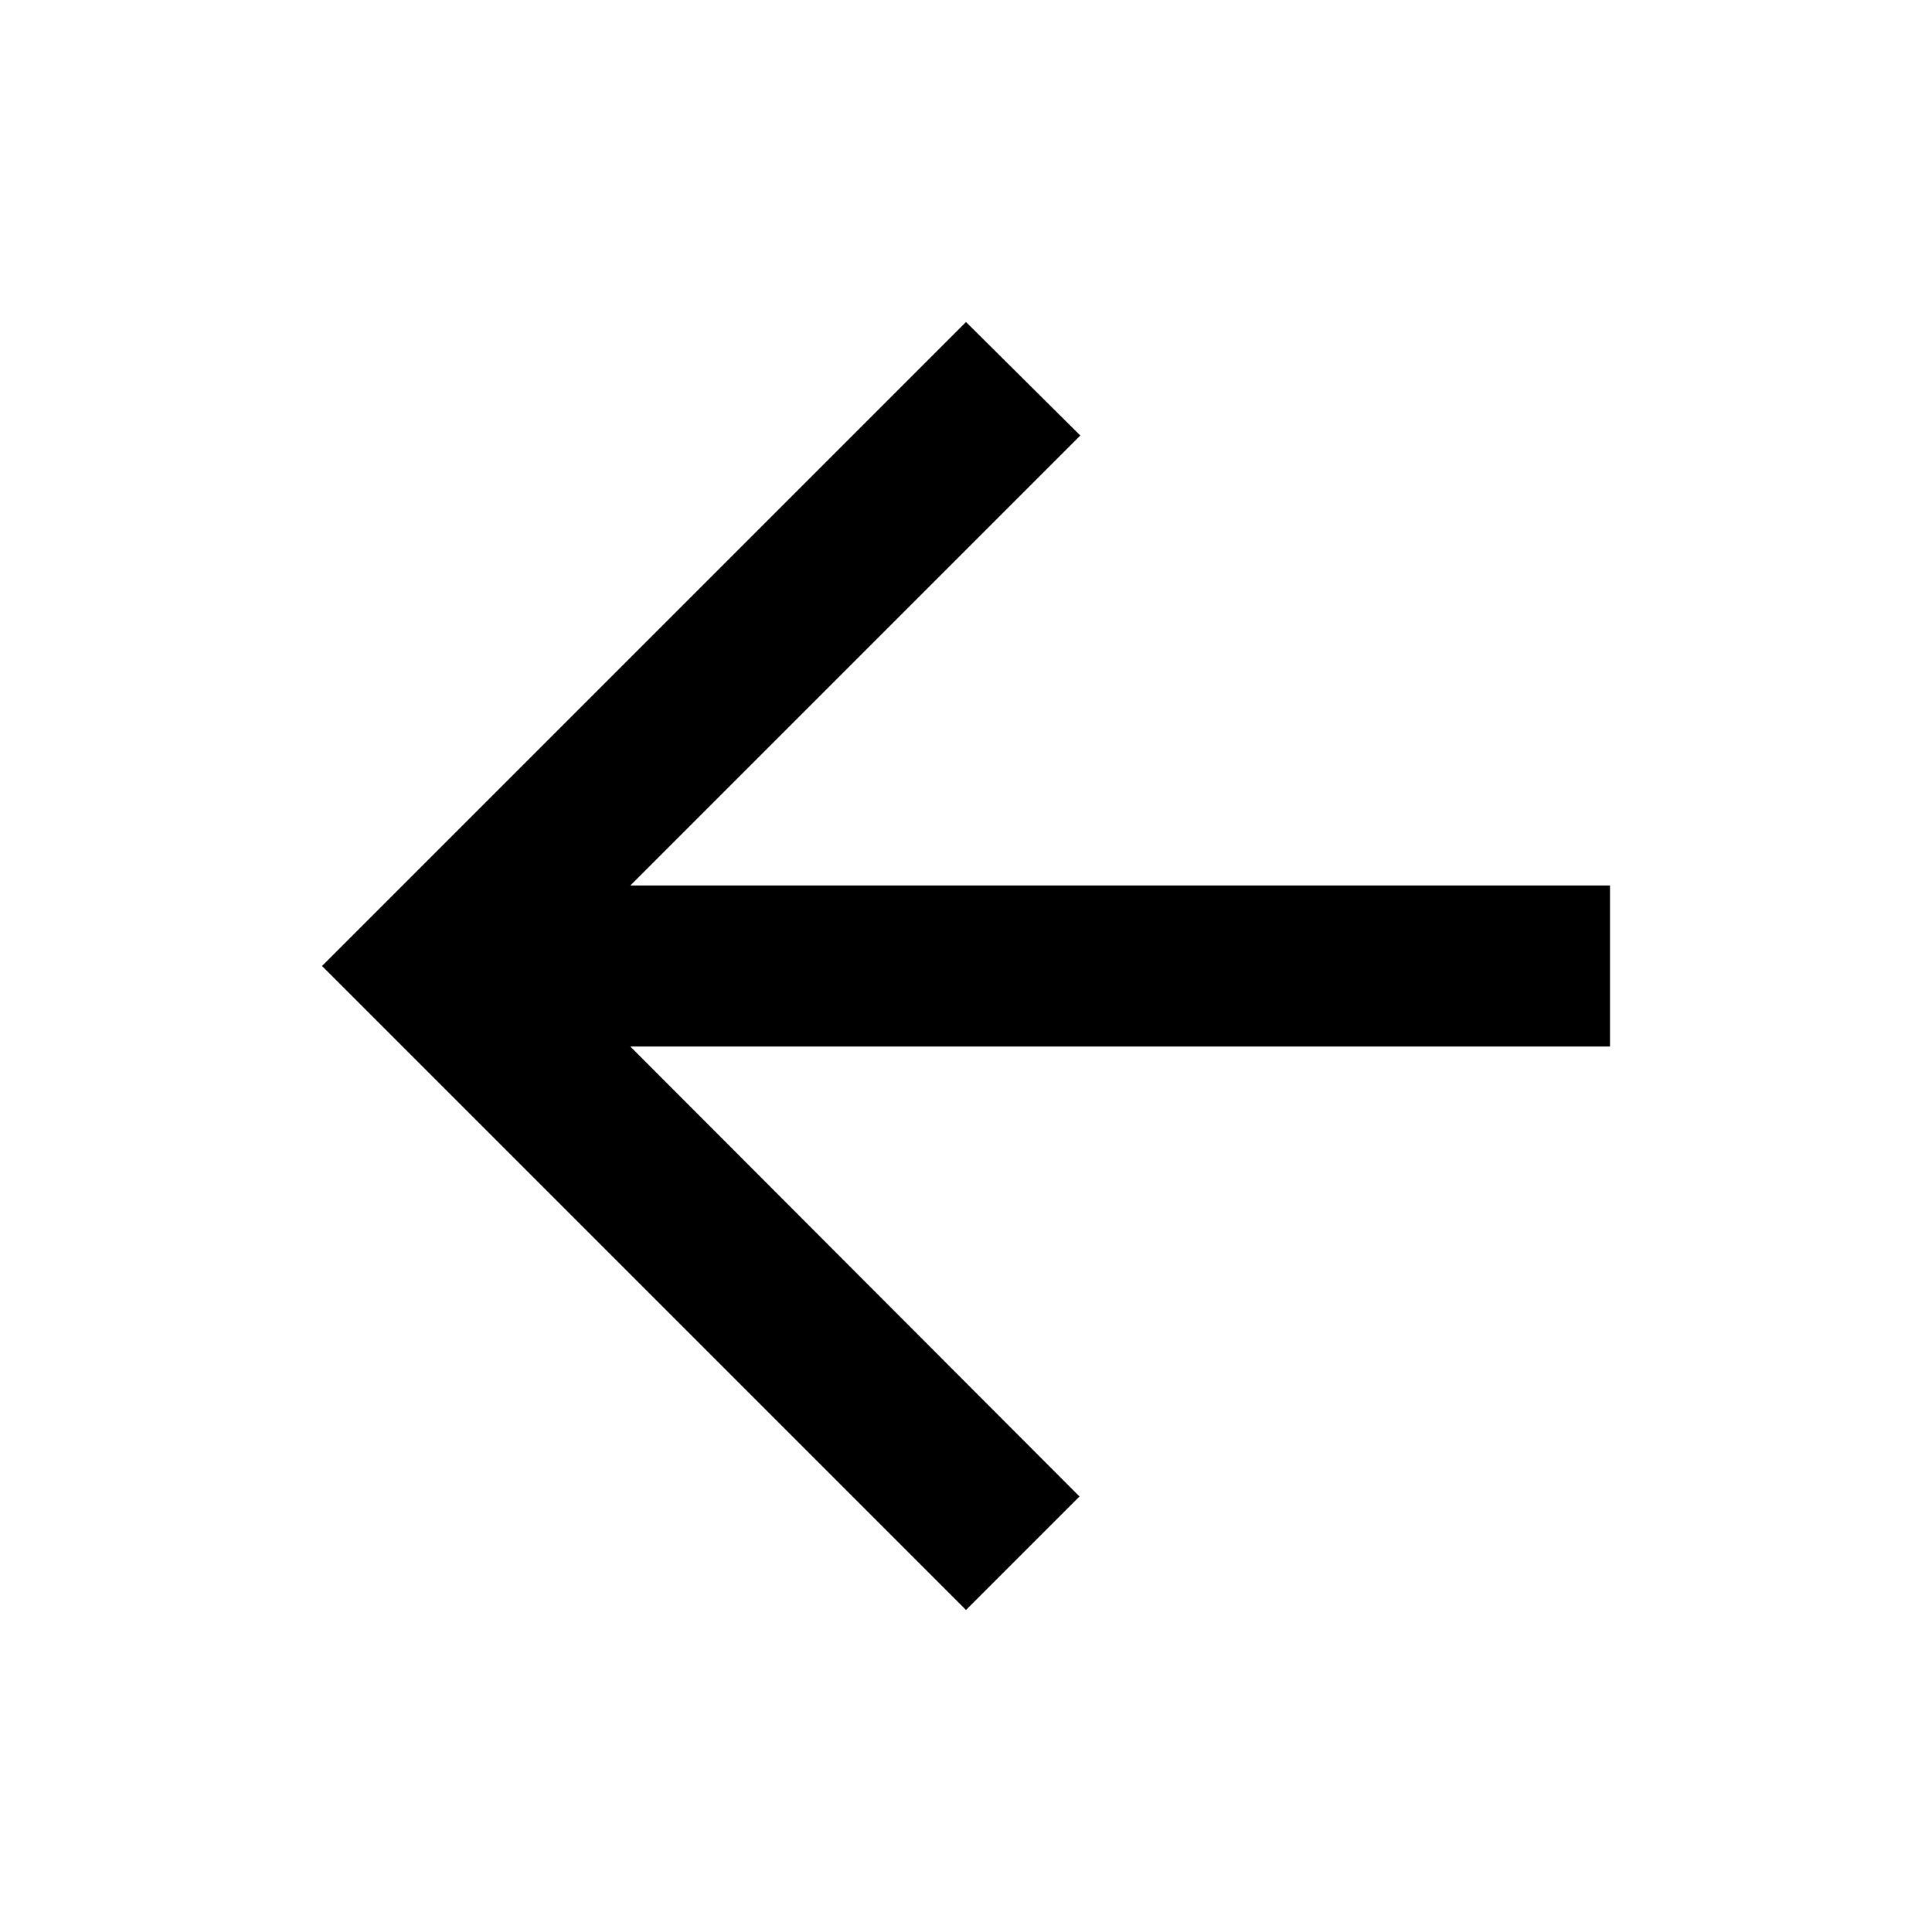
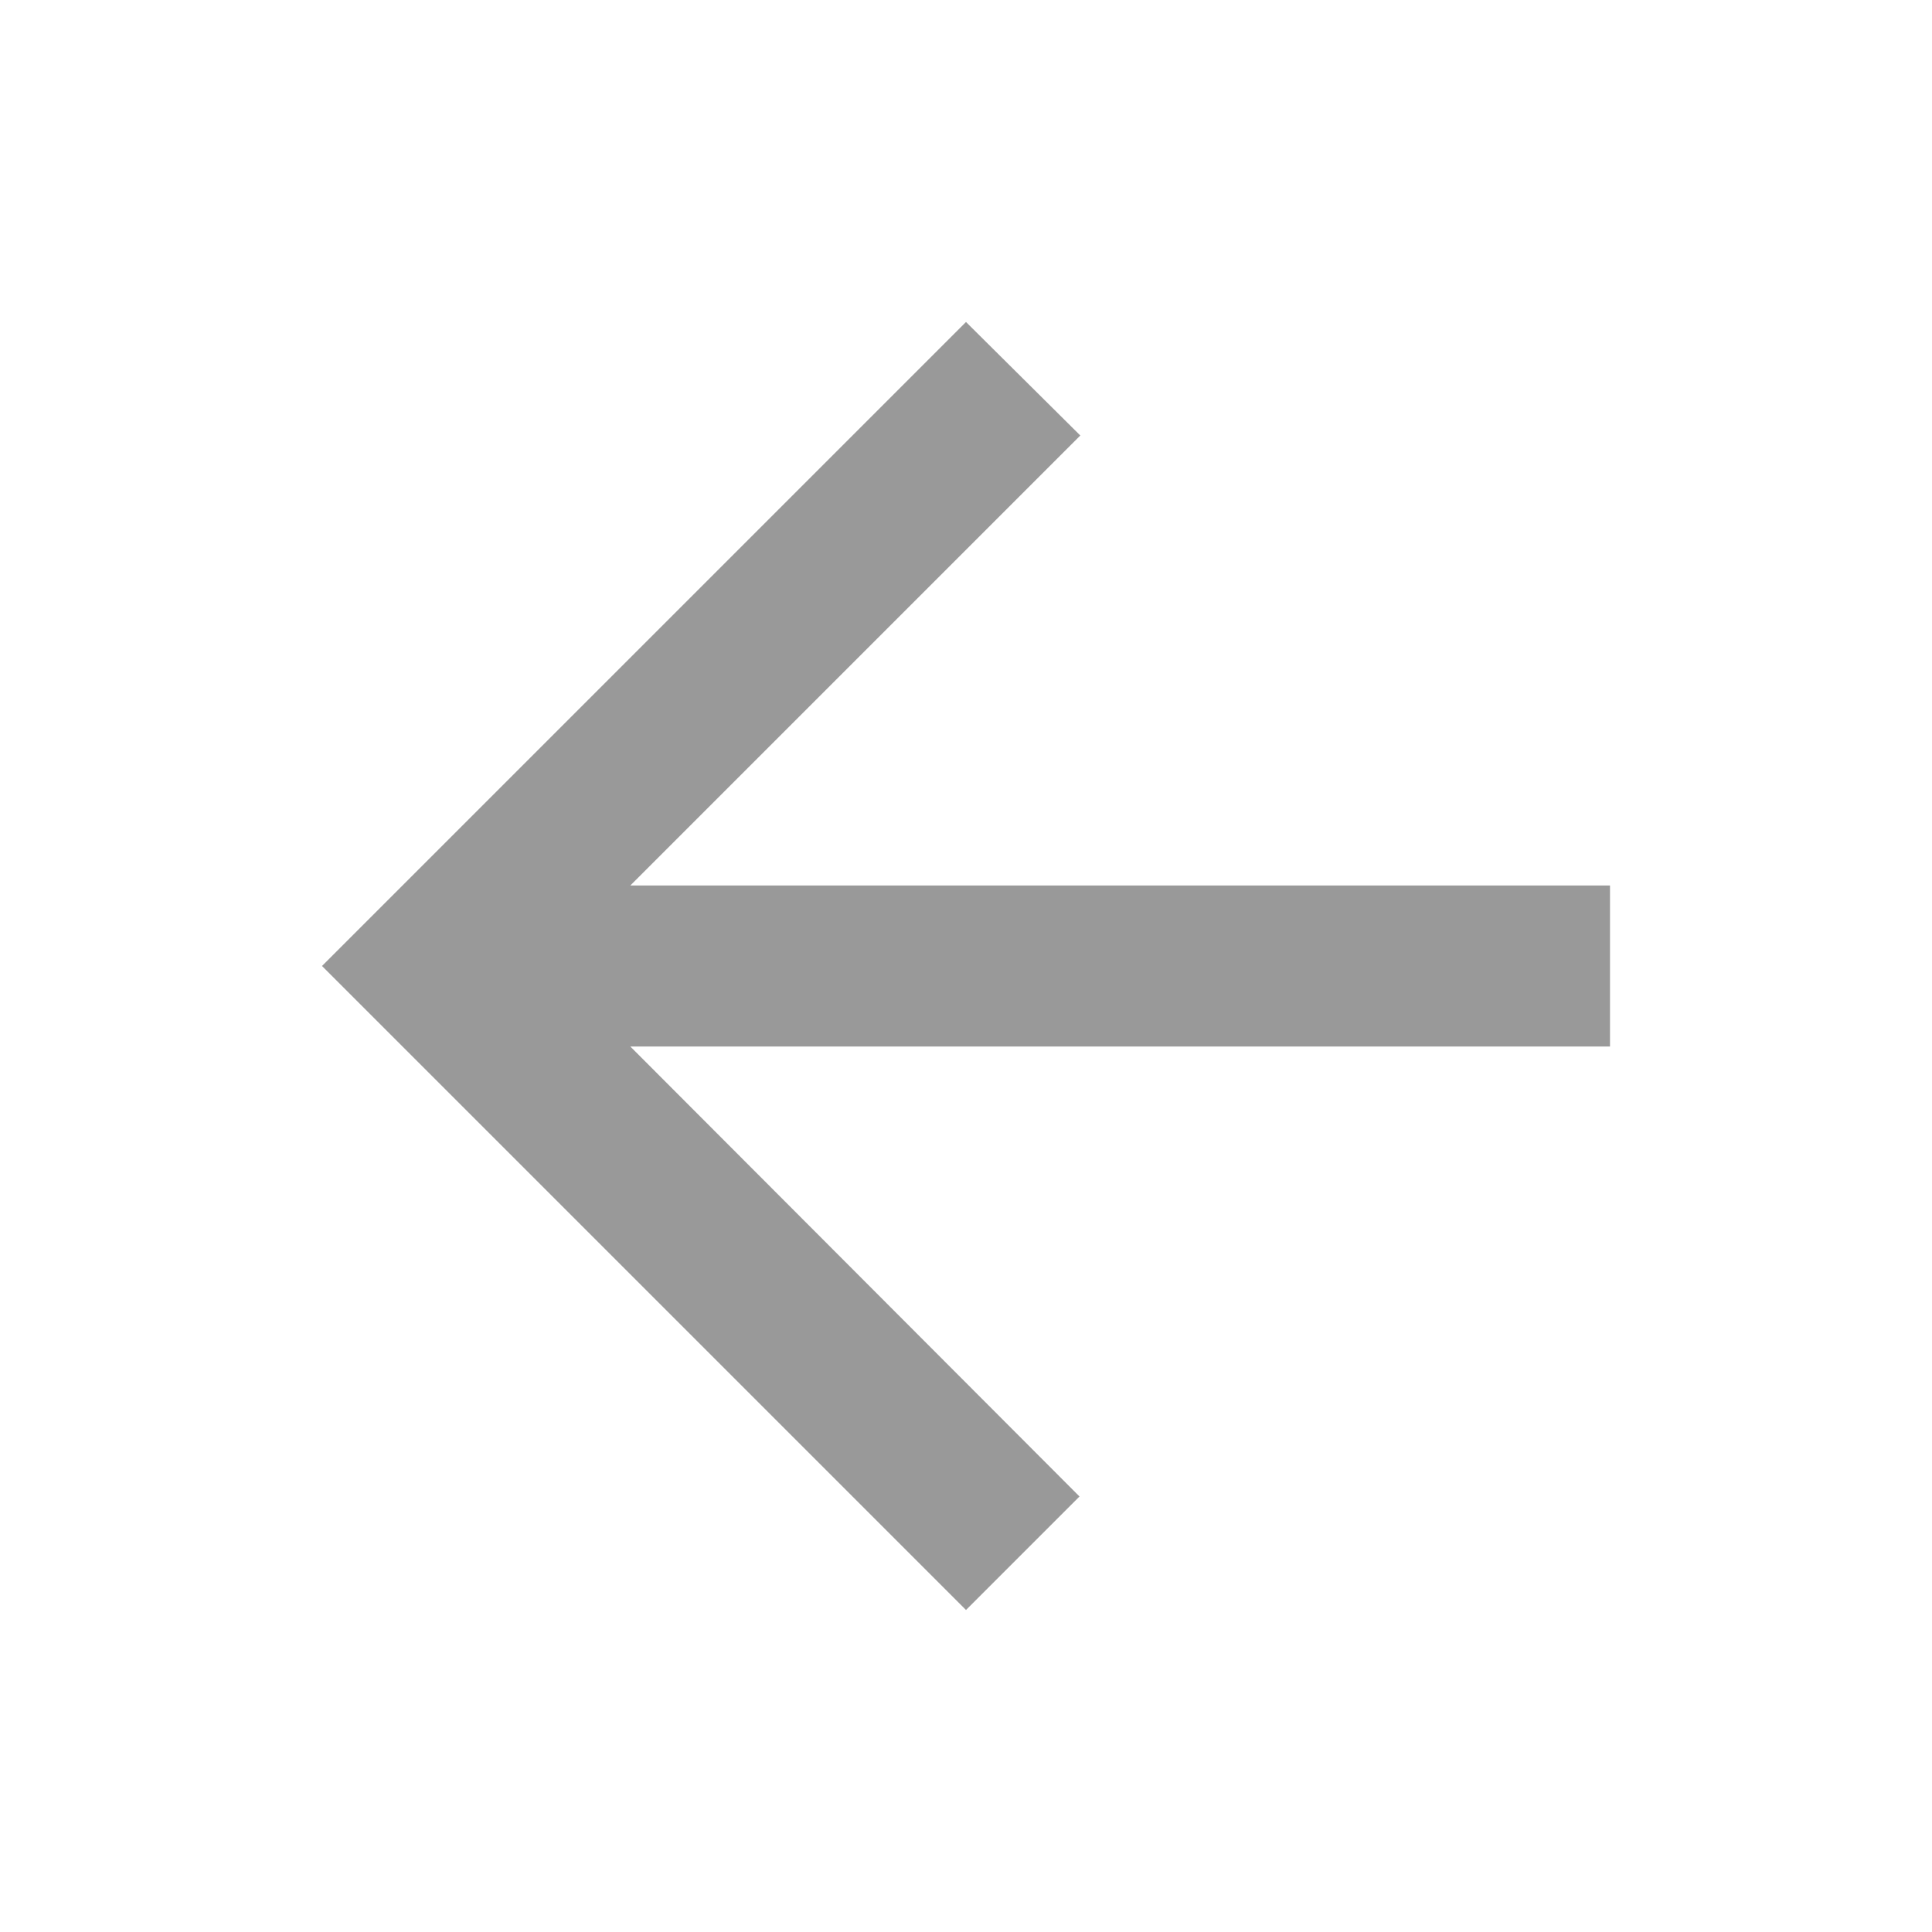
- <svg xmlns="http://www.w3.org/2000/svg" fill="#000000" height="24" viewBox="0 0 24 24" width="24">
+ <svg xmlns="http://www.w3.org/2000/svg" fill="#999999" height="24" viewBox="0 0 24 24" width="24">
  <path d="M0 0h24v24H0z" fill="none" />
  <path d="M20 11H7.83l5.59-5.59L12 4l-8 8 8 8 1.41-1.41L7.83 13H20v-2z" />
</svg>
